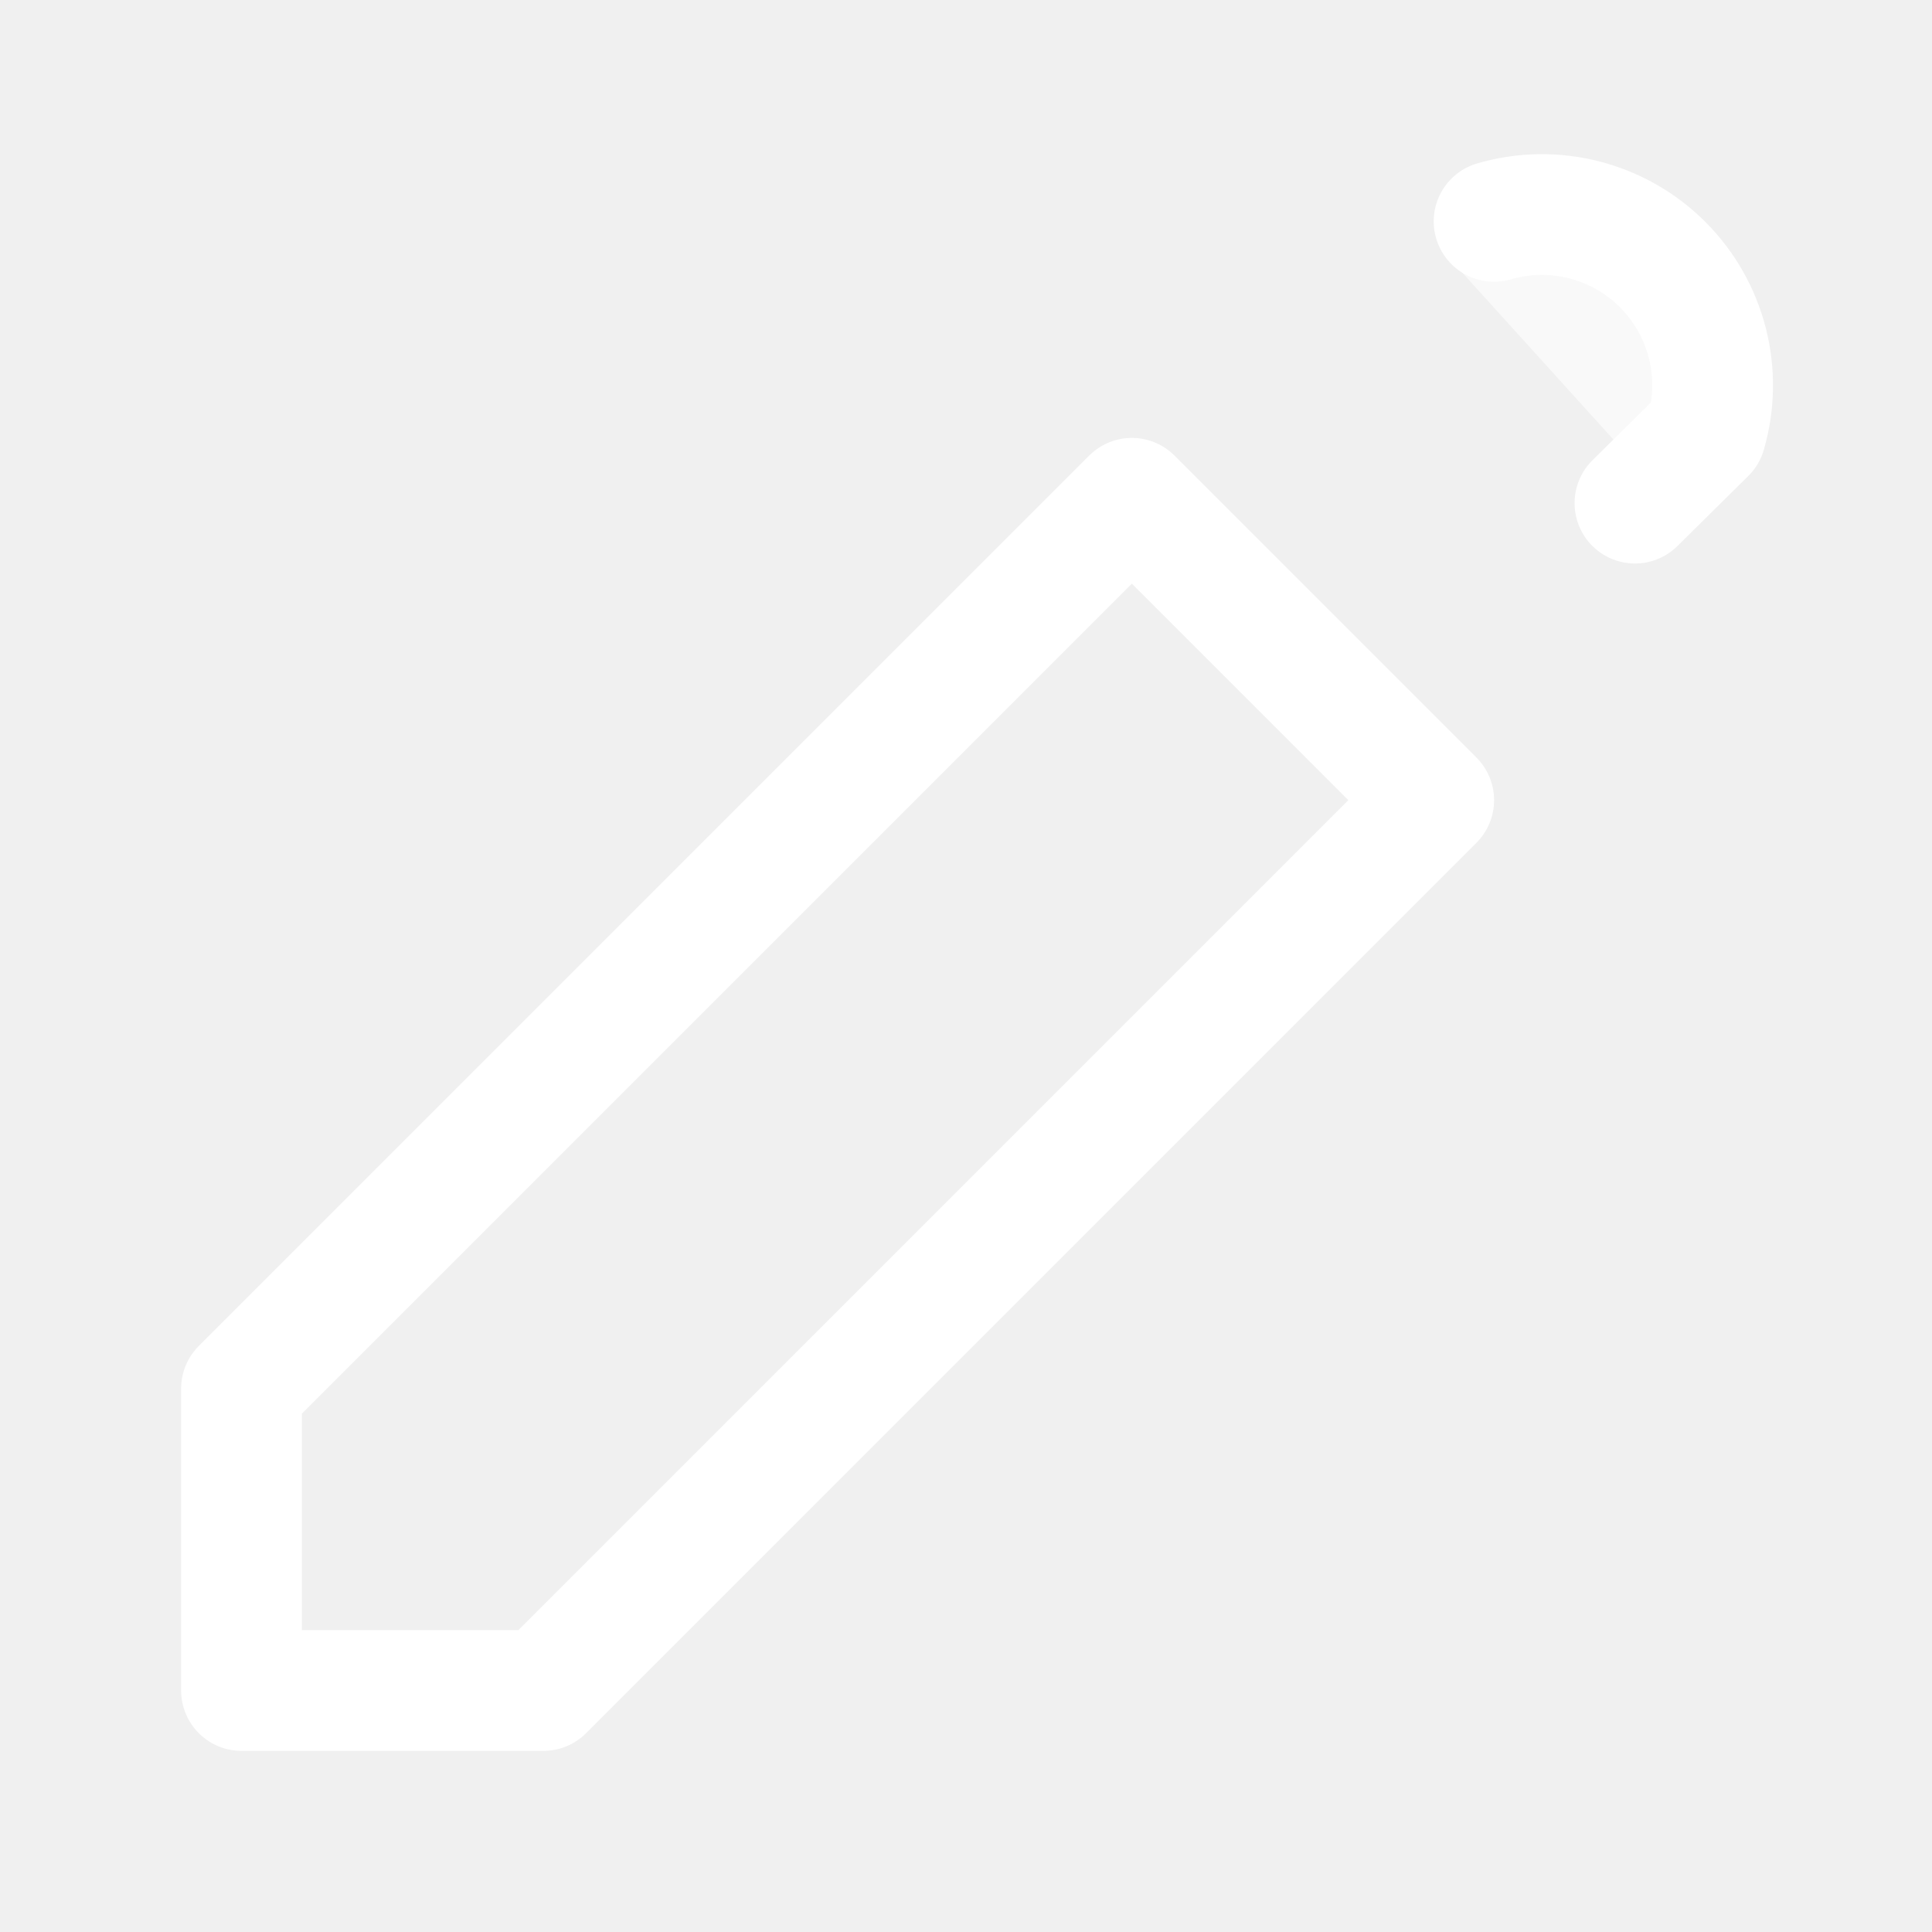
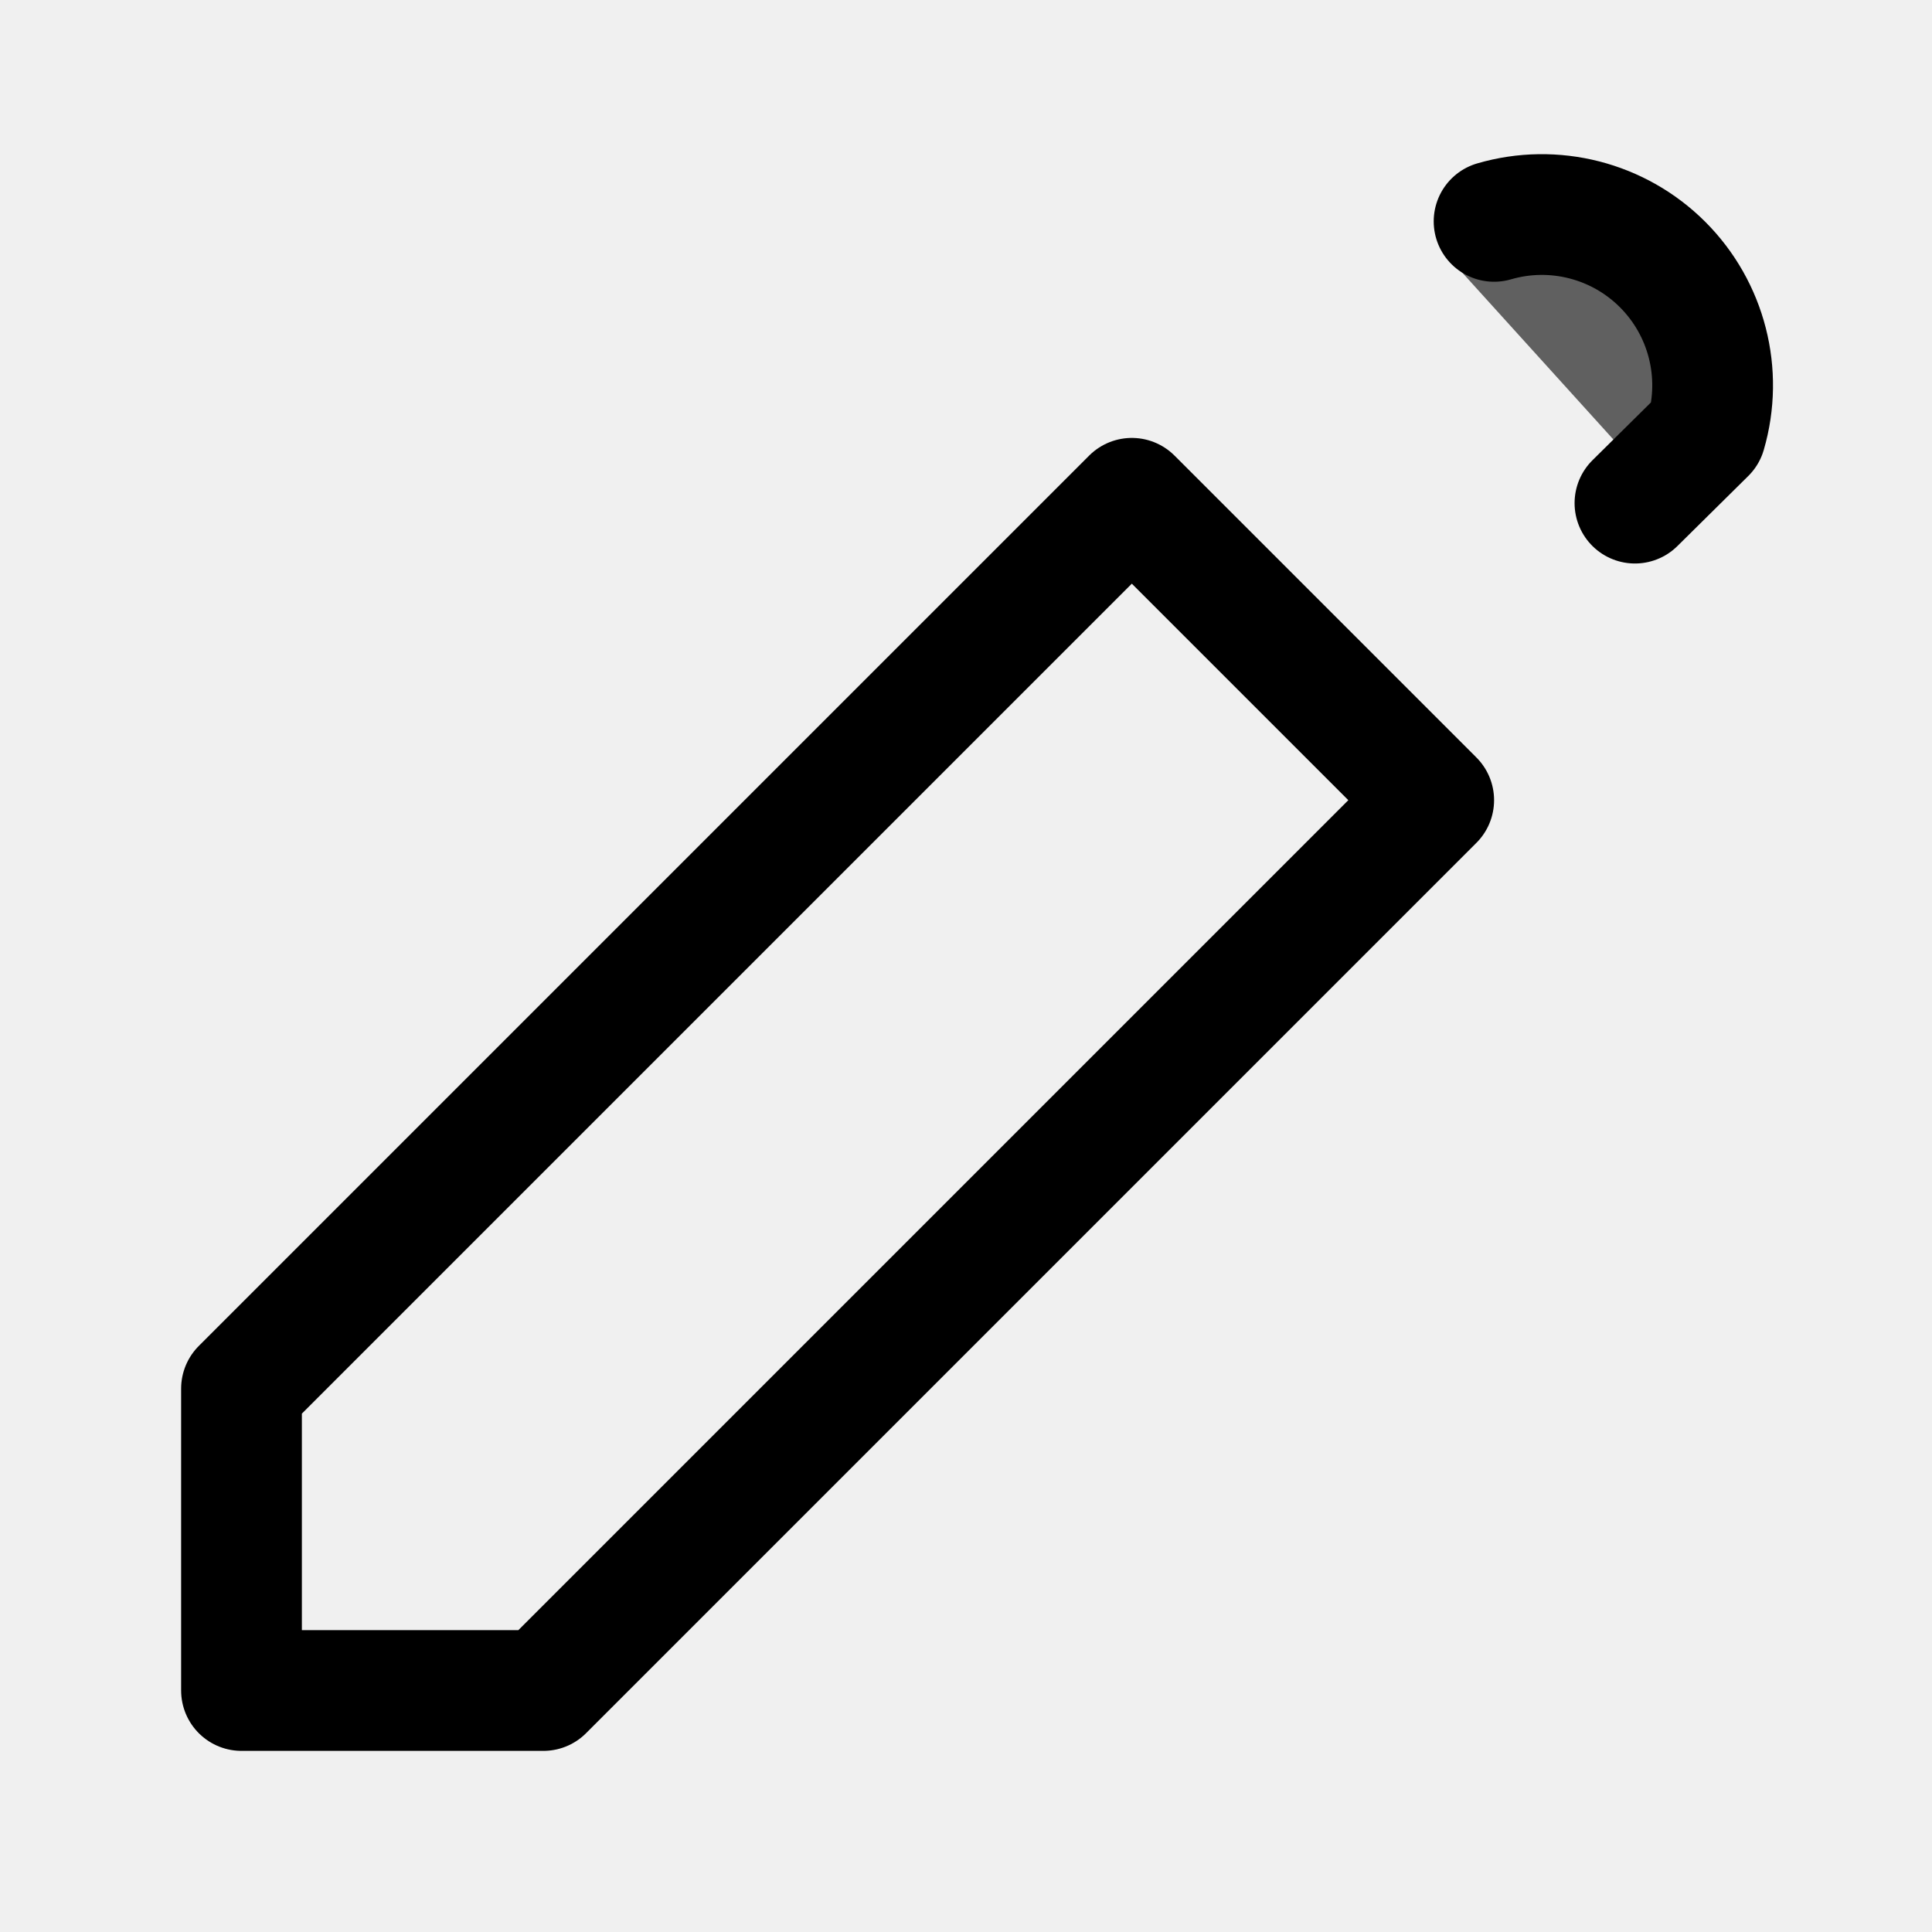
- <svg xmlns="http://www.w3.org/2000/svg" viewBox="0 0 24 24" fill="none" stroke="white" stroke-width="1.5" stroke-linecap="round" stroke-linejoin="round">
+ <svg xmlns="http://www.w3.org/2000/svg" viewBox="0 0 24 24" fill="none" stroke="currentColor" stroke-width="1.5" stroke-linecap="round" stroke-linejoin="round">
  <g>
    <path d="M 3 17.25 V 21 h 3.75 L 17.81 9.94 l -3.75 -3.75 L 3 17.25 z" />
    <path d="M 18.56 2.75 A 2.121 2.121 0 0 1 21.19 5.38 L 20.31 6.25" />
    <line x1="21" y1="5.4" x2="18.6" y2="2.75" opacity="0.6" />
  </g>
</svg>
